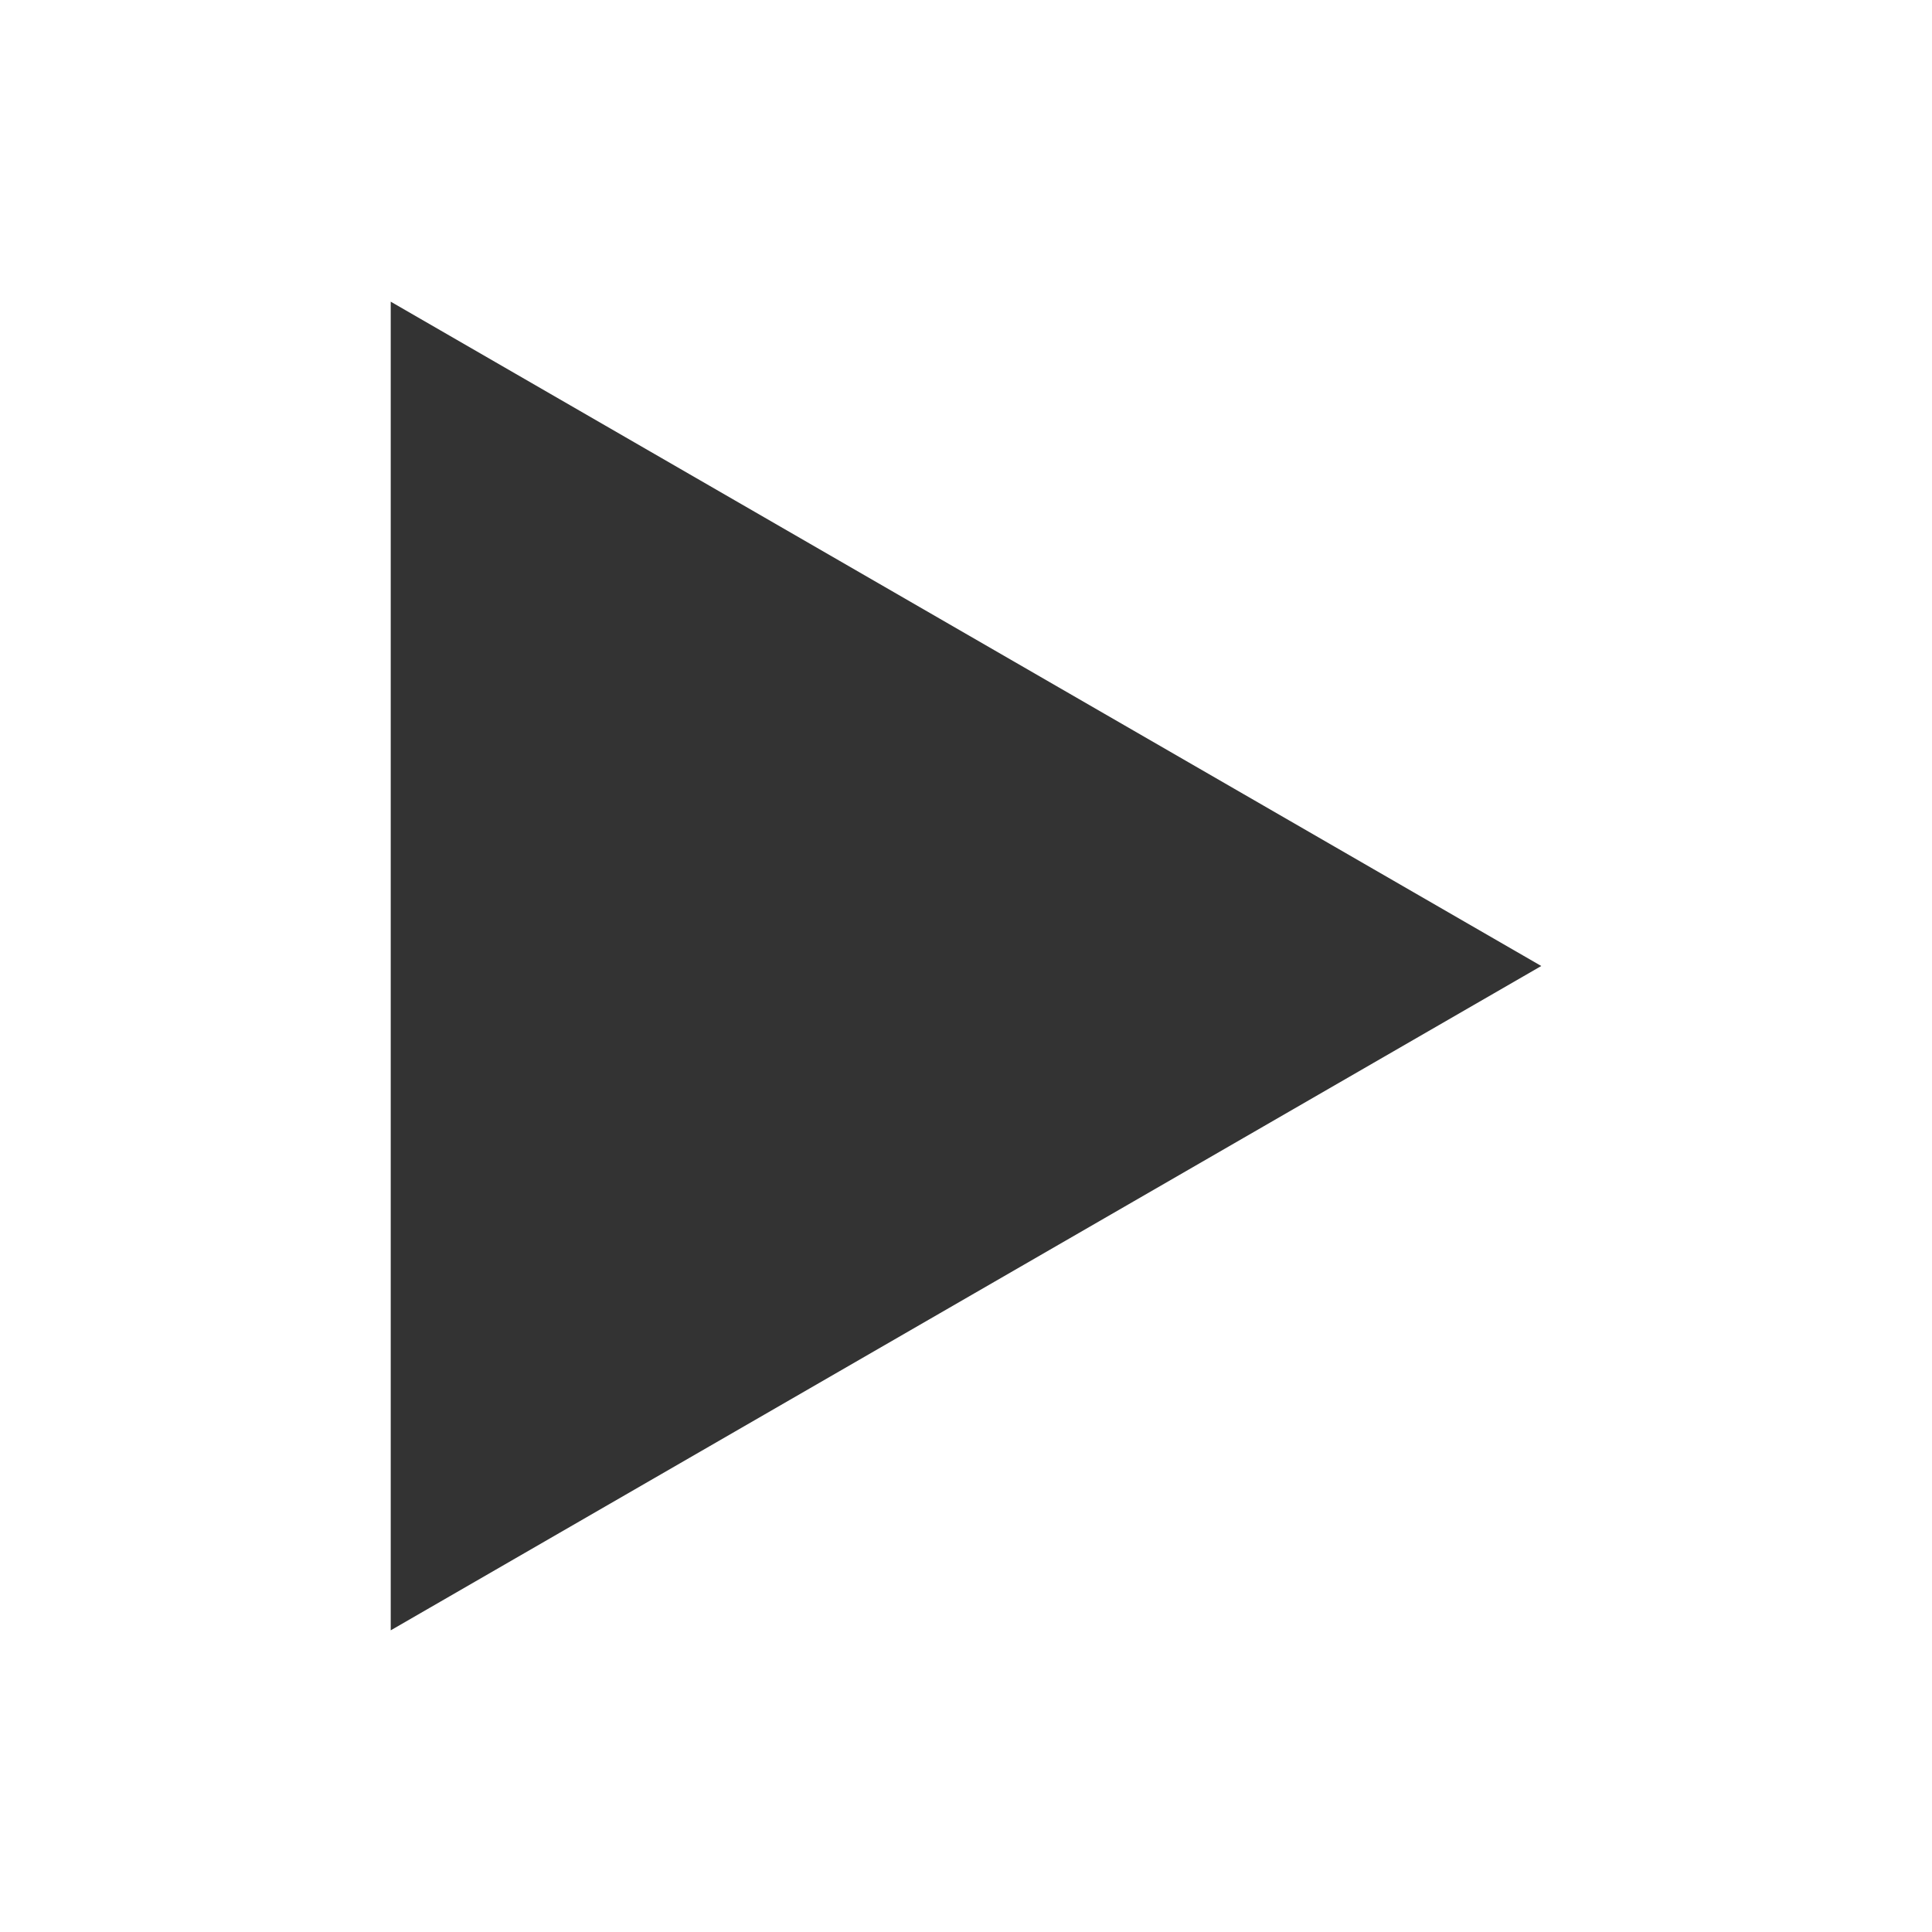
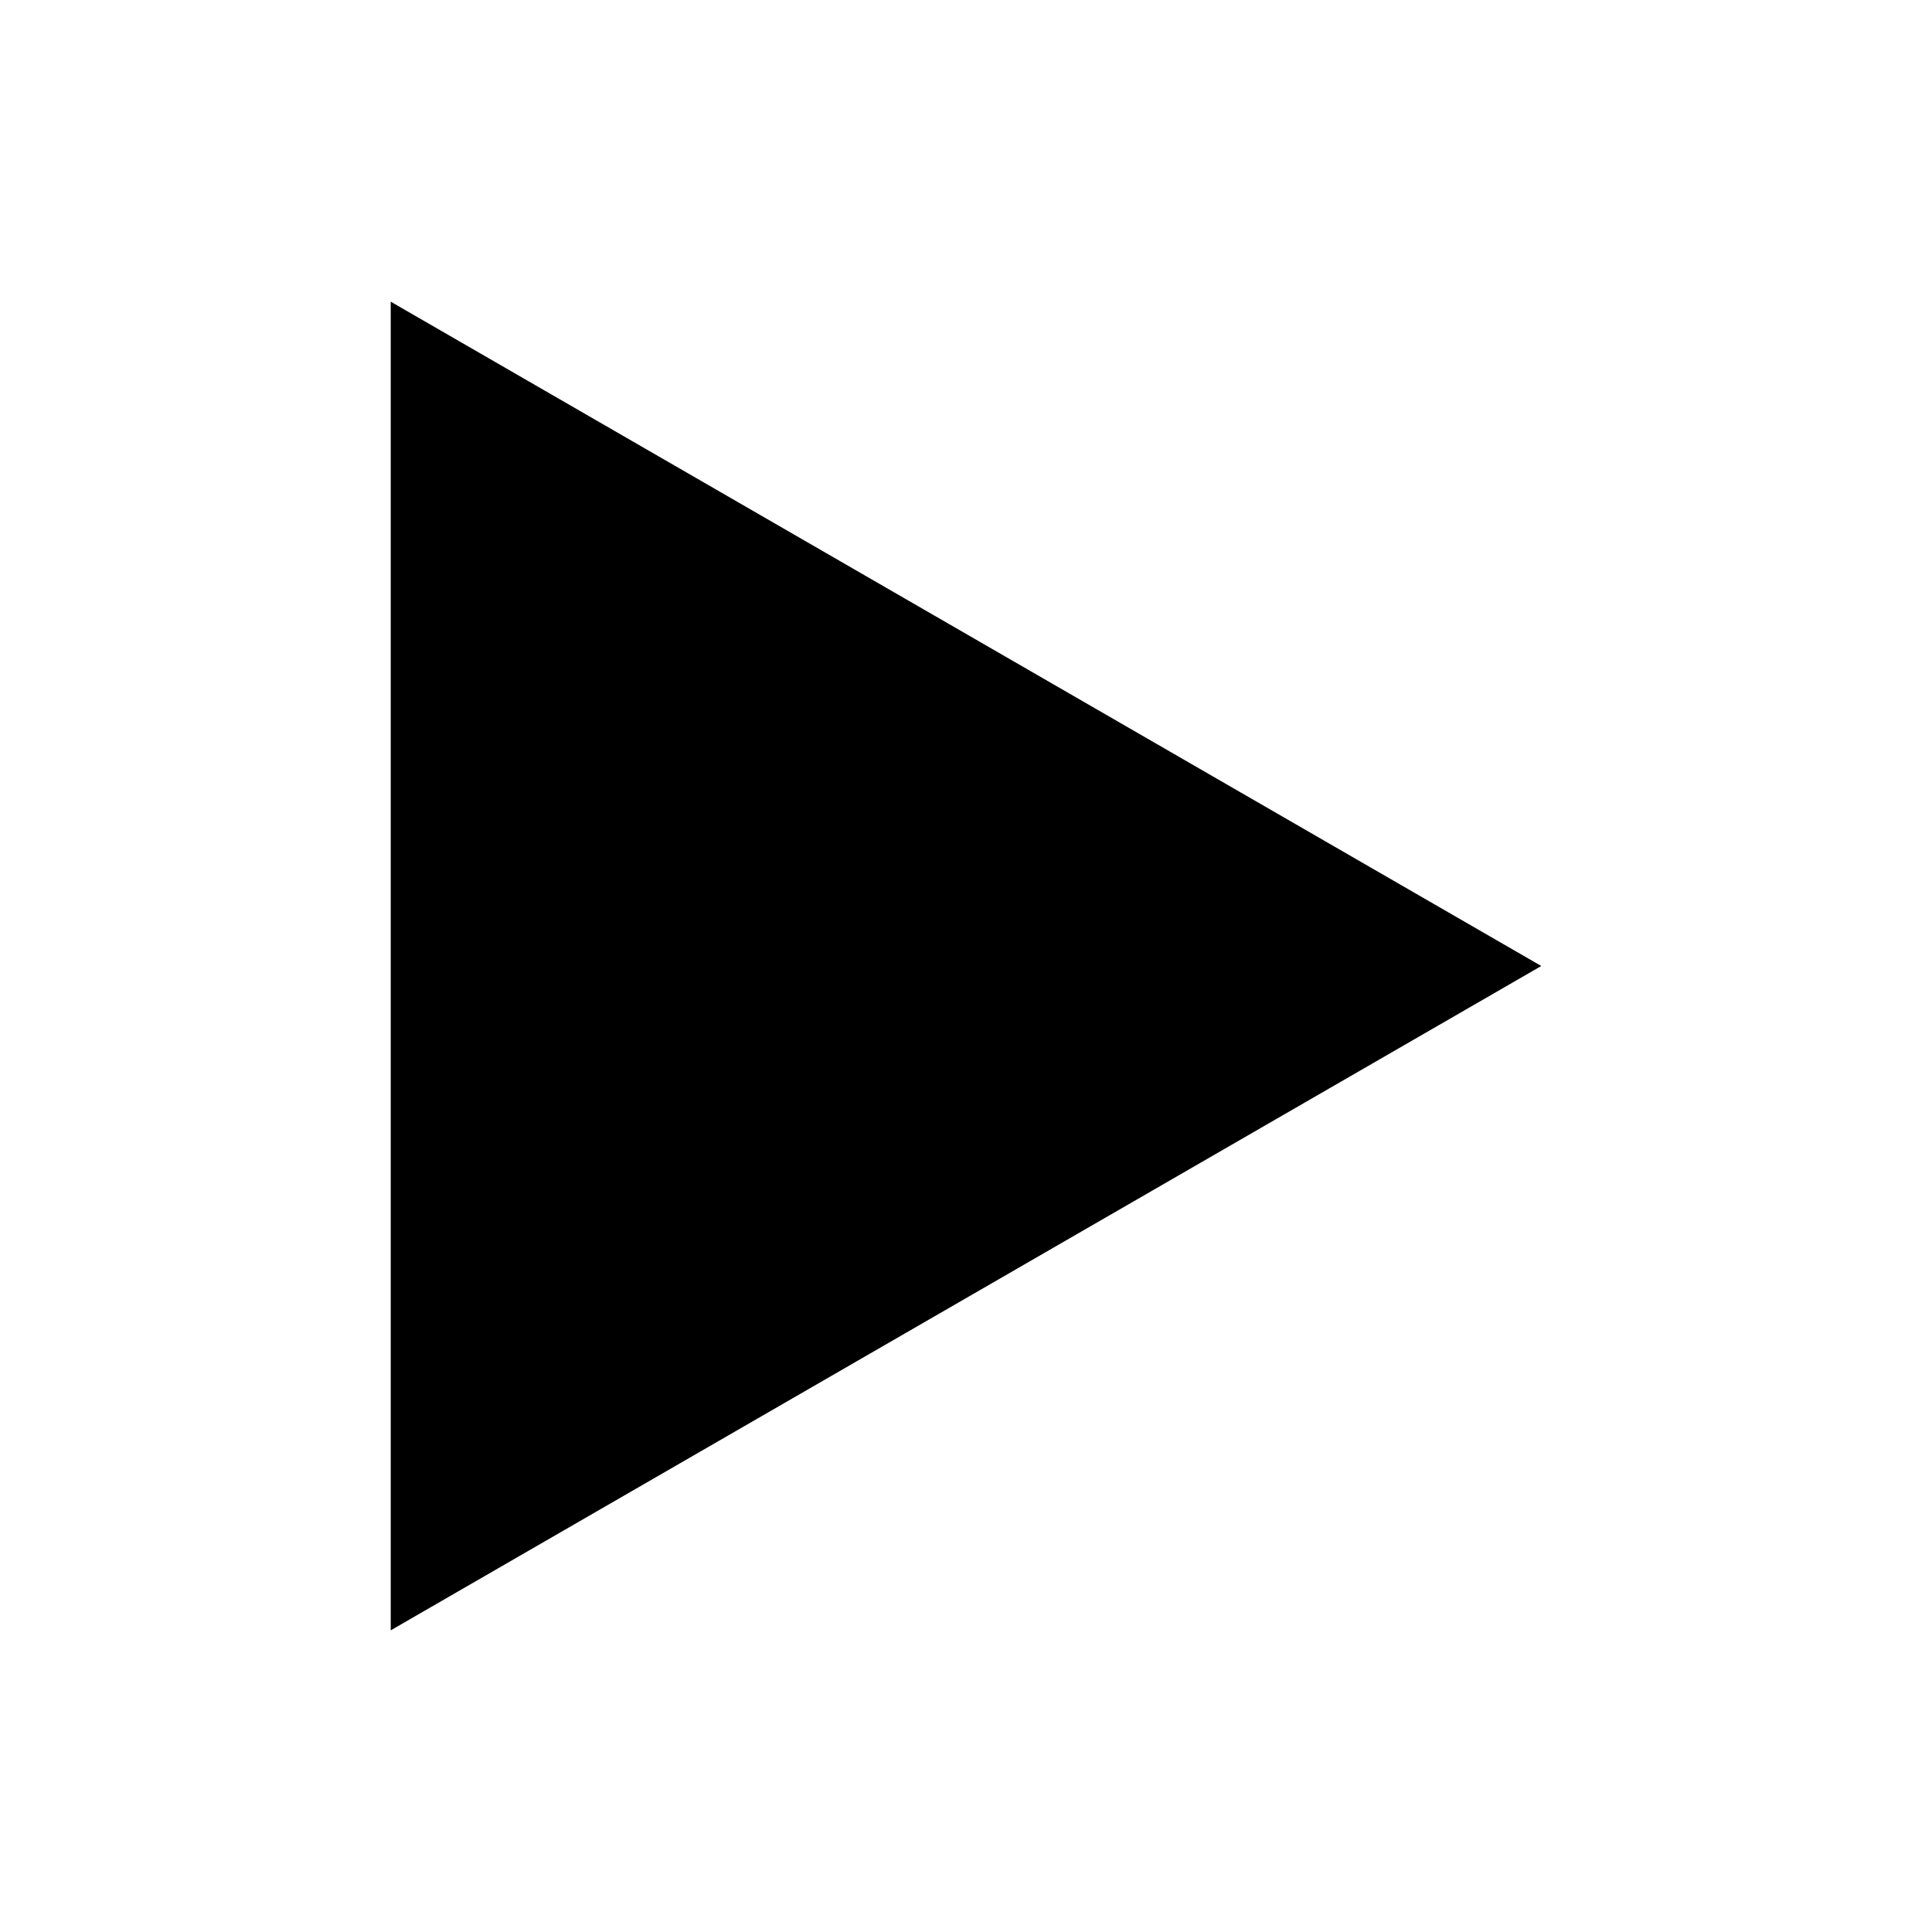
- <svg xmlns="http://www.w3.org/2000/svg" version="1.0" x="0px" y="0px" width="96px" height="96px" viewBox="0 0 96 96" enable-background="new 0 0 96 96" xml:space="preserve">
+ <svg xmlns="http://www.w3.org/2000/svg" version="1.0" x="0px" y="0px" width="96px" height="96px" viewBox="0 0 96 96" enable-background="new 0 0 96 96" xml:space="preserve" id="svg2">
+   <defs id="defs9" />
  <g id="_x39__av_play">
-     <polygon display="inline" fill="#333333" points="19.415,14.99 19.415,81.01 76.585,48  " />
+     <polygon display="inline" points="19.415,81.01 76.585,48 19.415,14.99 " id="polygon5" style="fill:#000000;display:inline" />
  </g>
</svg>
